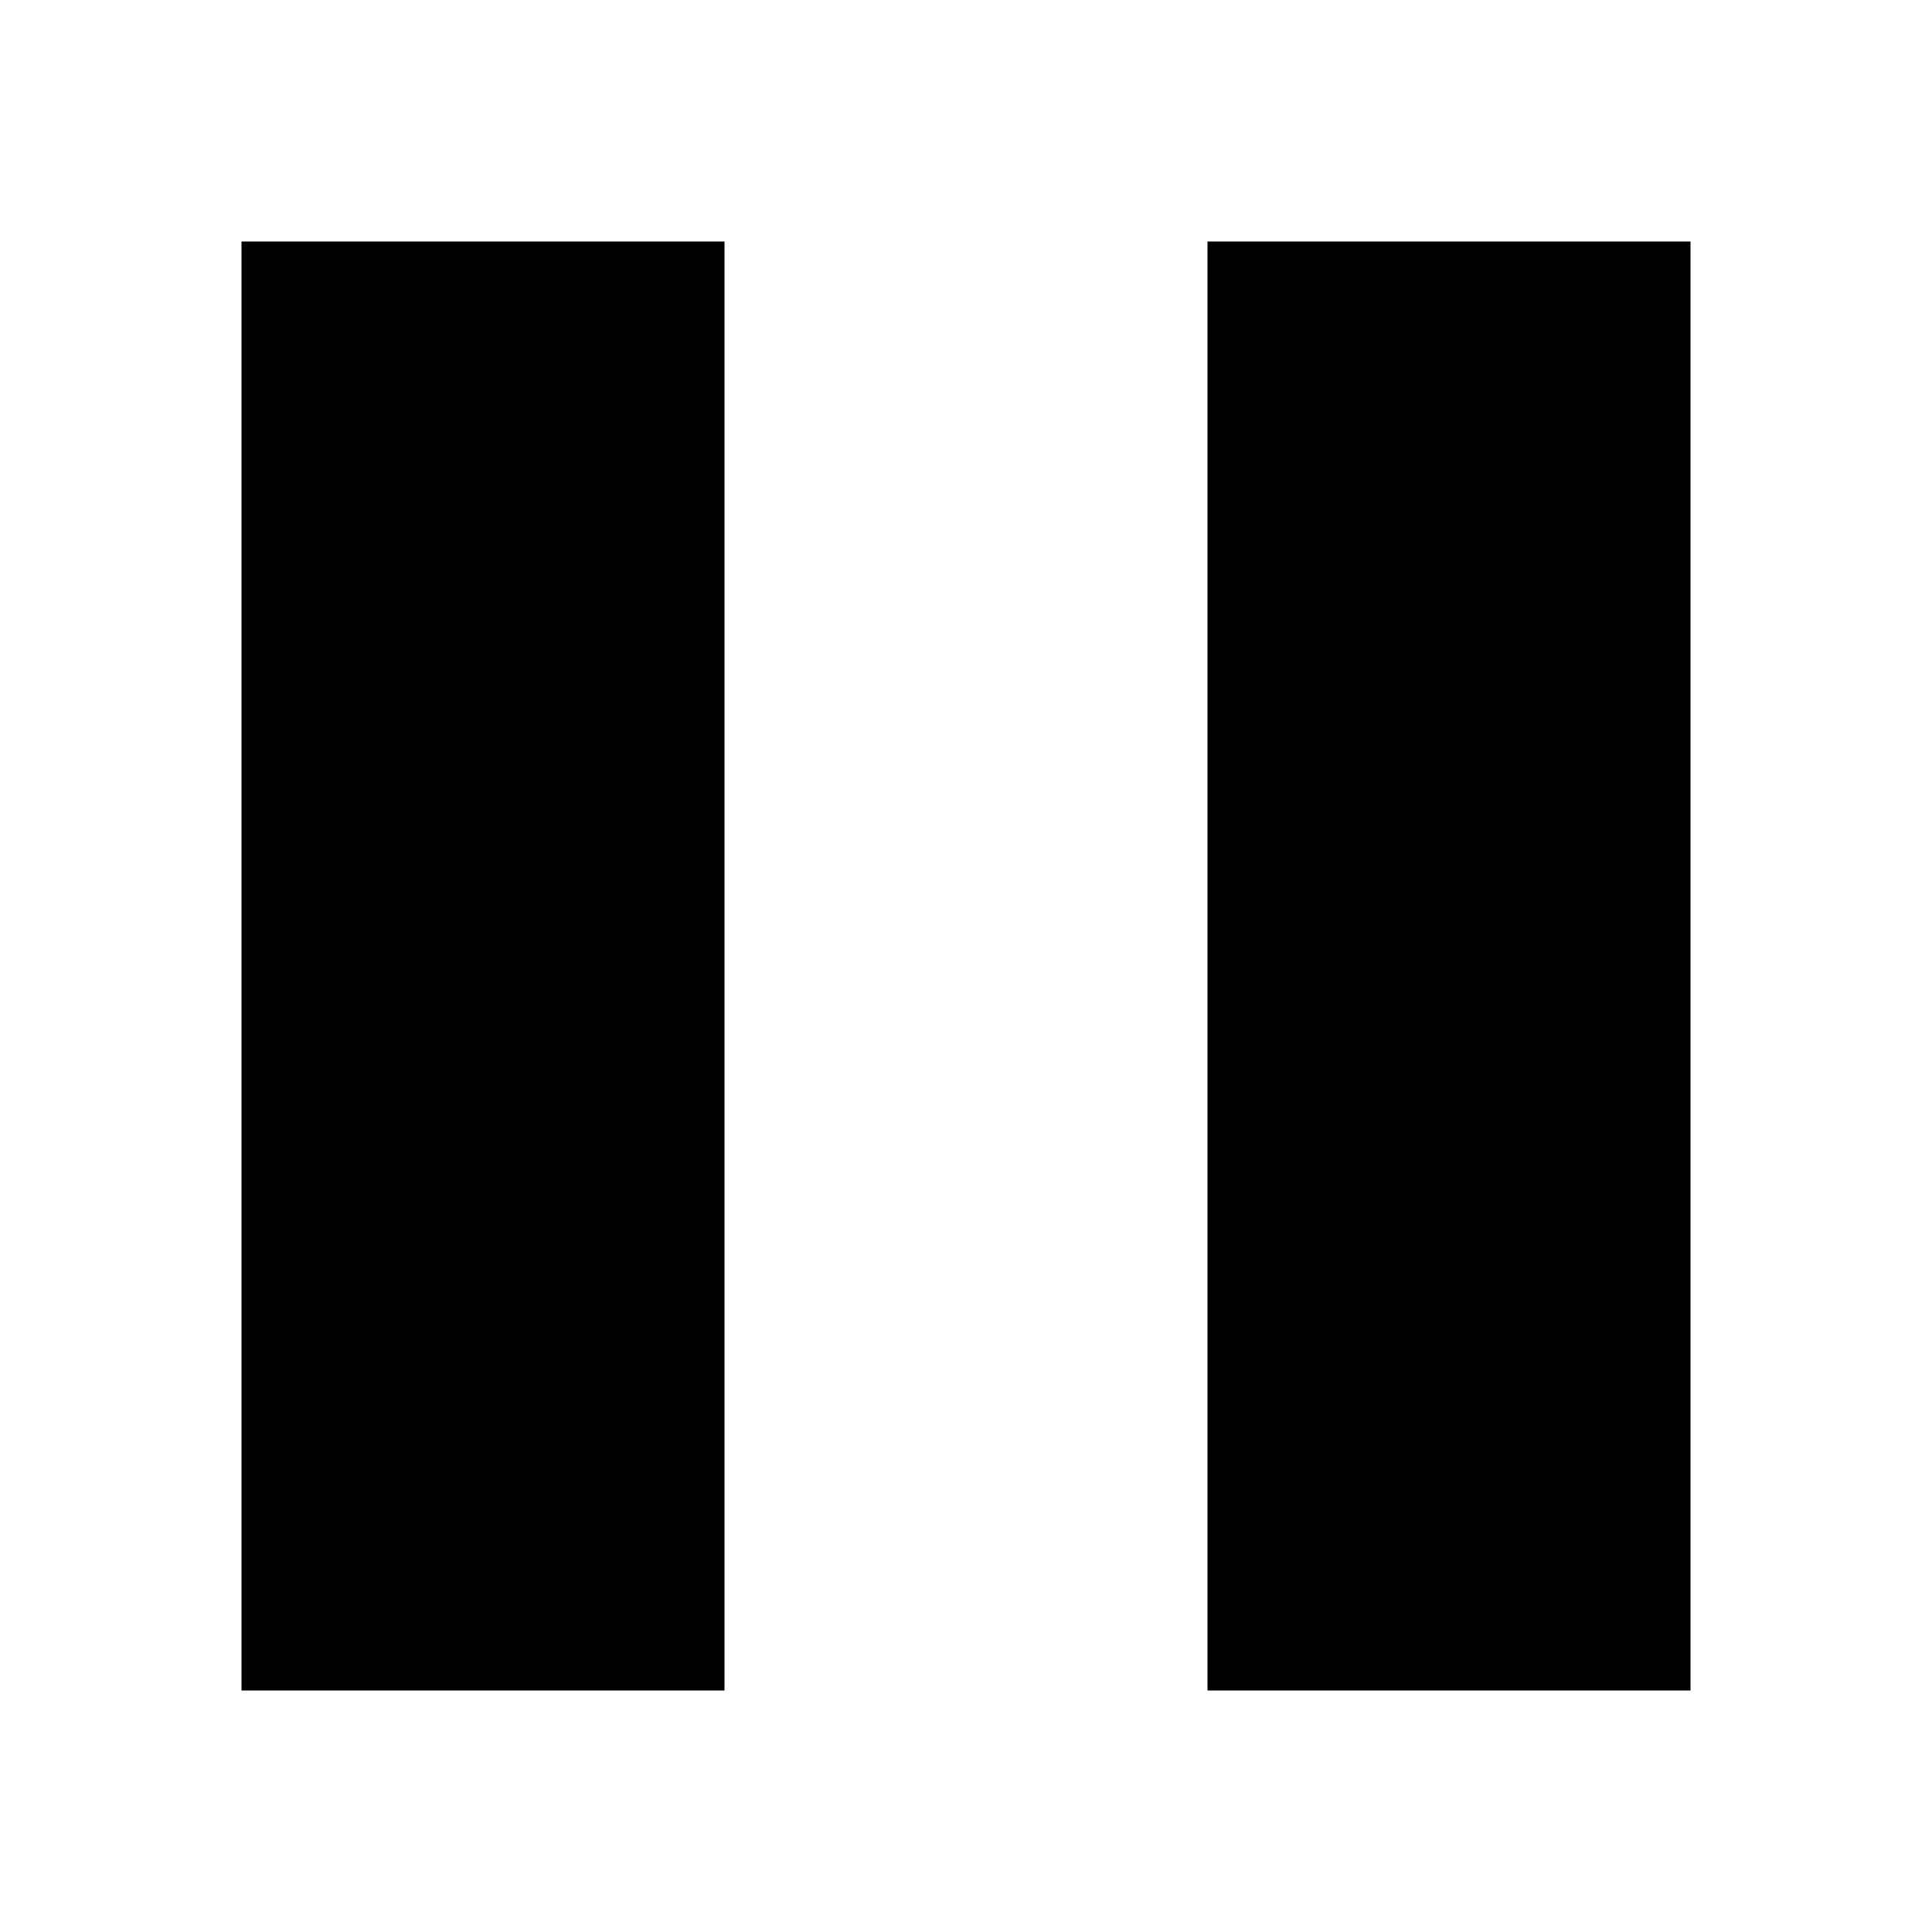
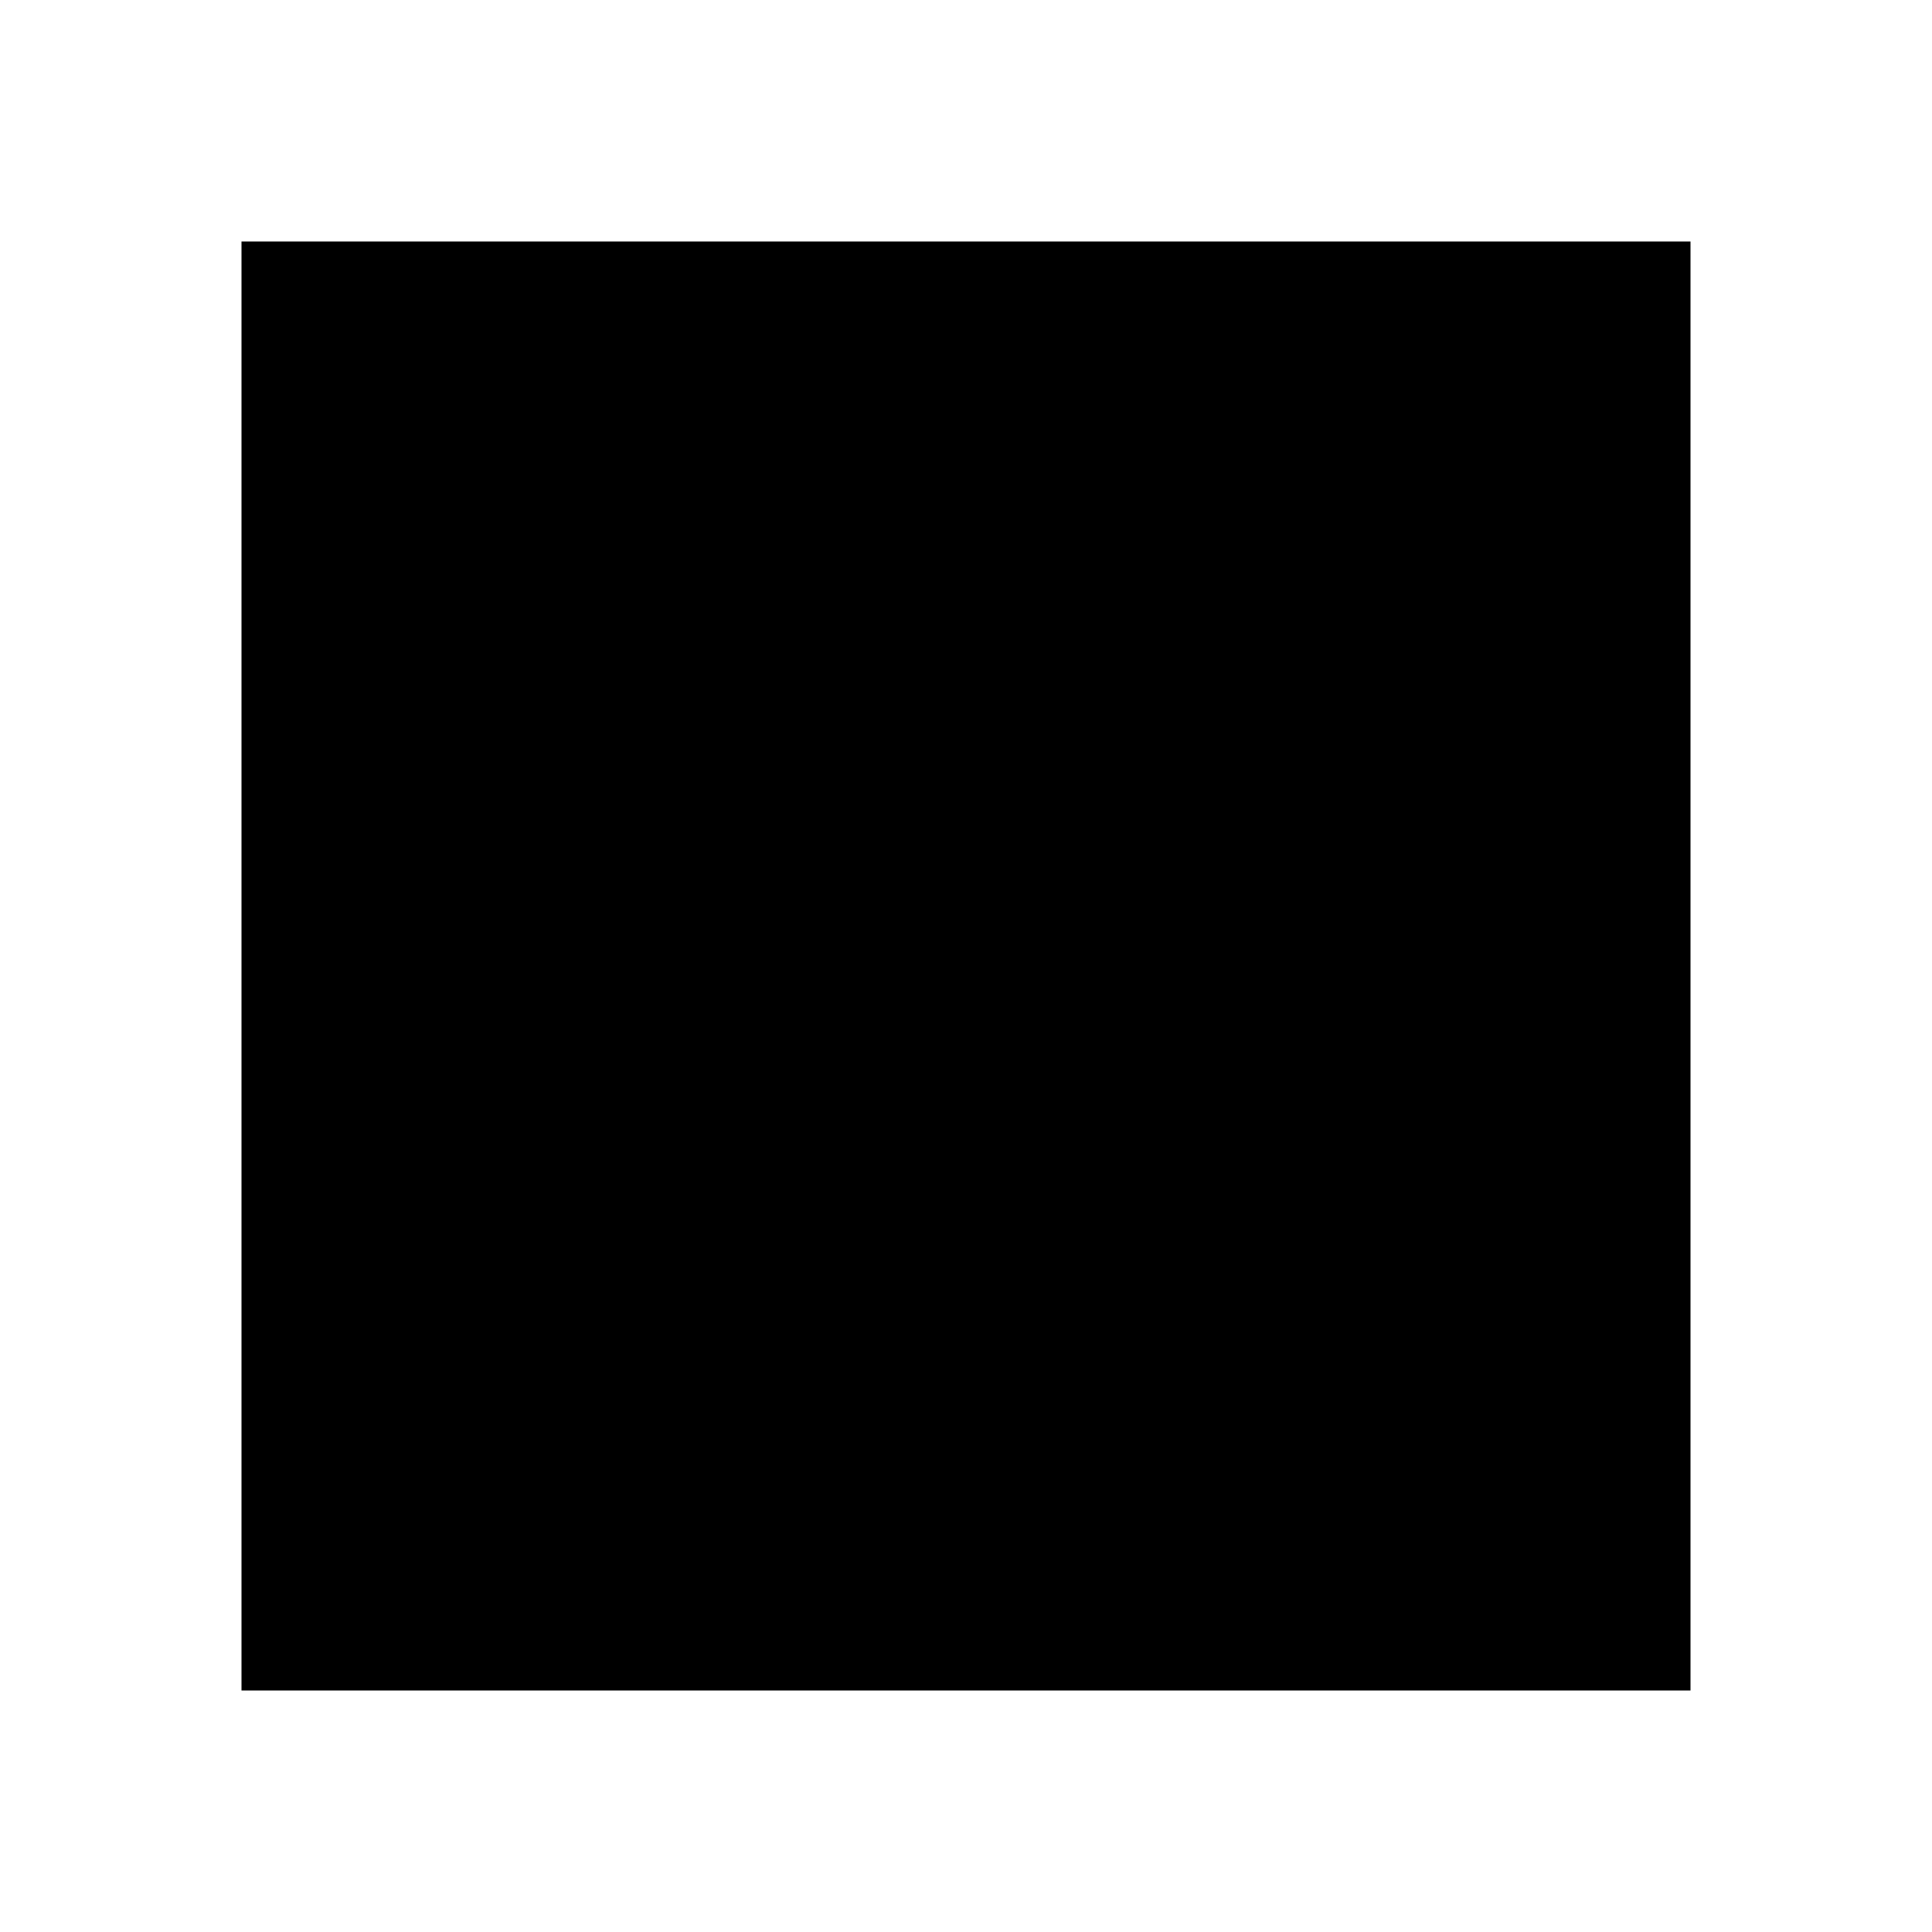
- <svg xmlns="http://www.w3.org/2000/svg" t="1703734344507" class="icon" viewBox="0 0 1024 1024" version="1.1" p-id="22008" width="200" height="200">
-   <path d="M128 128l0 768 256 0 0-768-256 0zm512 0l0 768 256 0 0-768-256 0z" p-id="22009" />
+ <svg xmlns="http://www.w3.org/2000/svg" t="1703826412413" class="icon" viewBox="0 0 1024 1024" version="1.1" p-id="4199" width="200" height="200">
+   <path d="M128 128l0 768 768 0 0-768-768 0z" p-id="4200" />
</svg>
